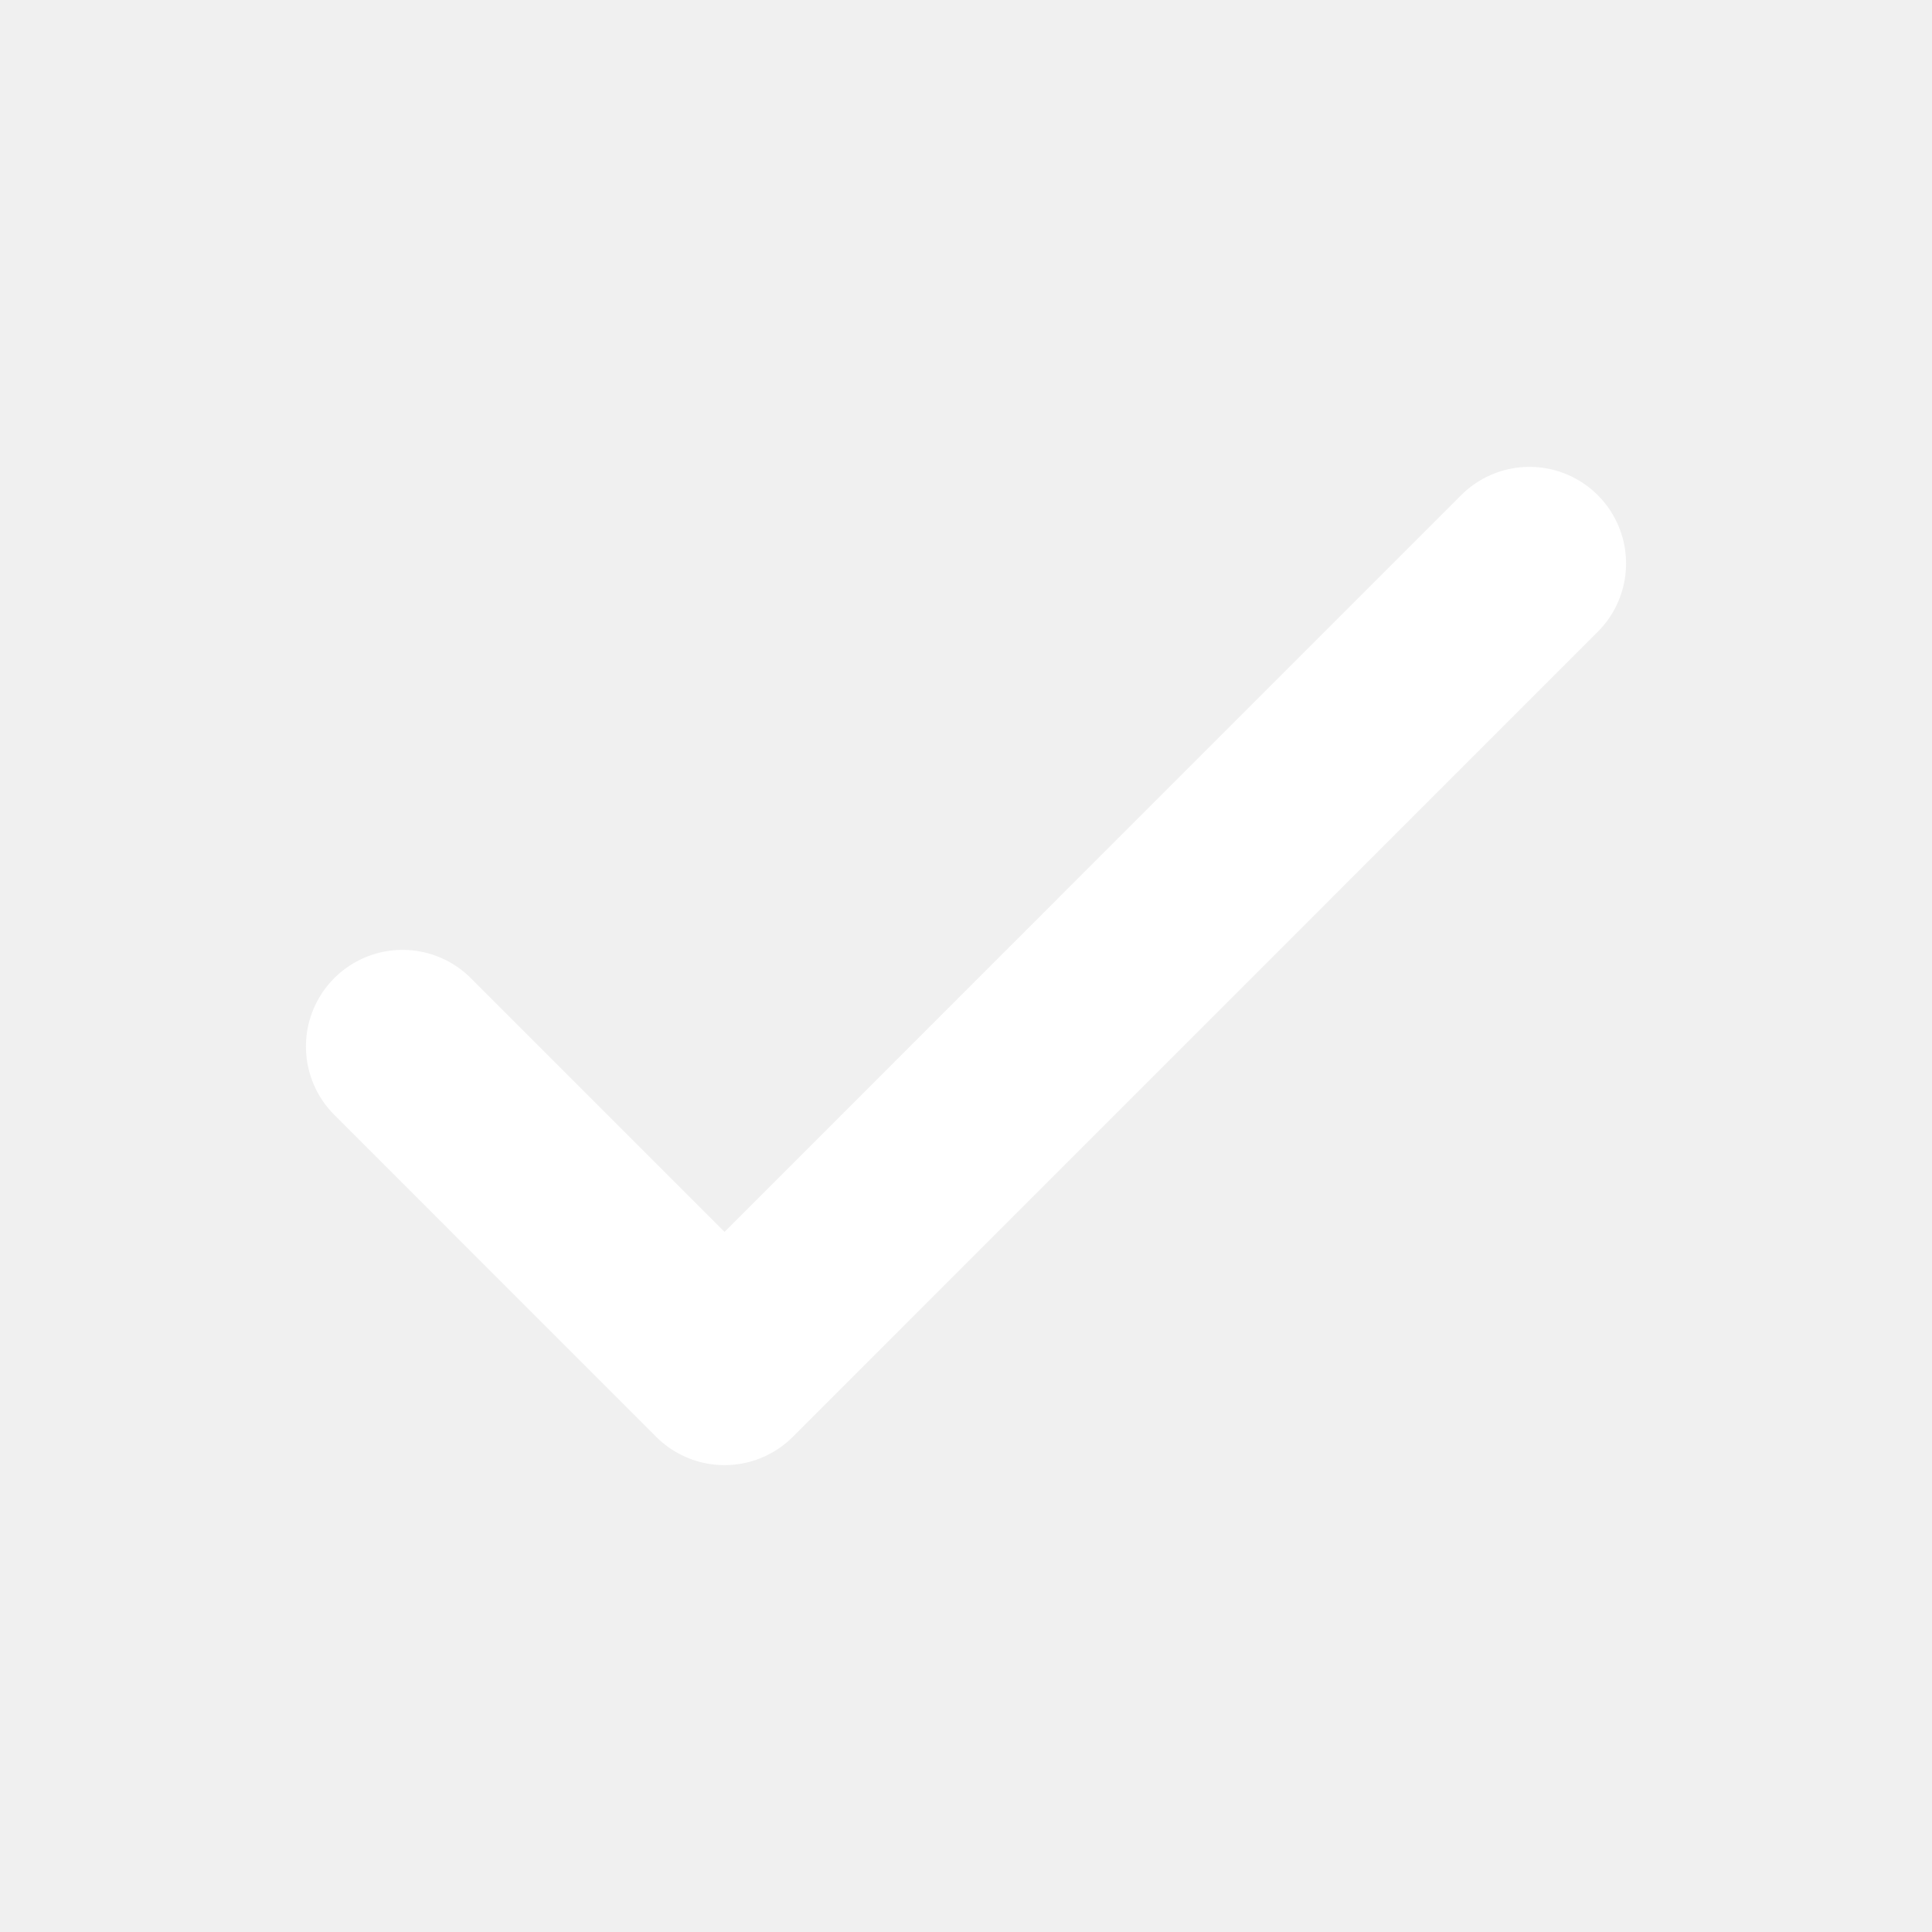
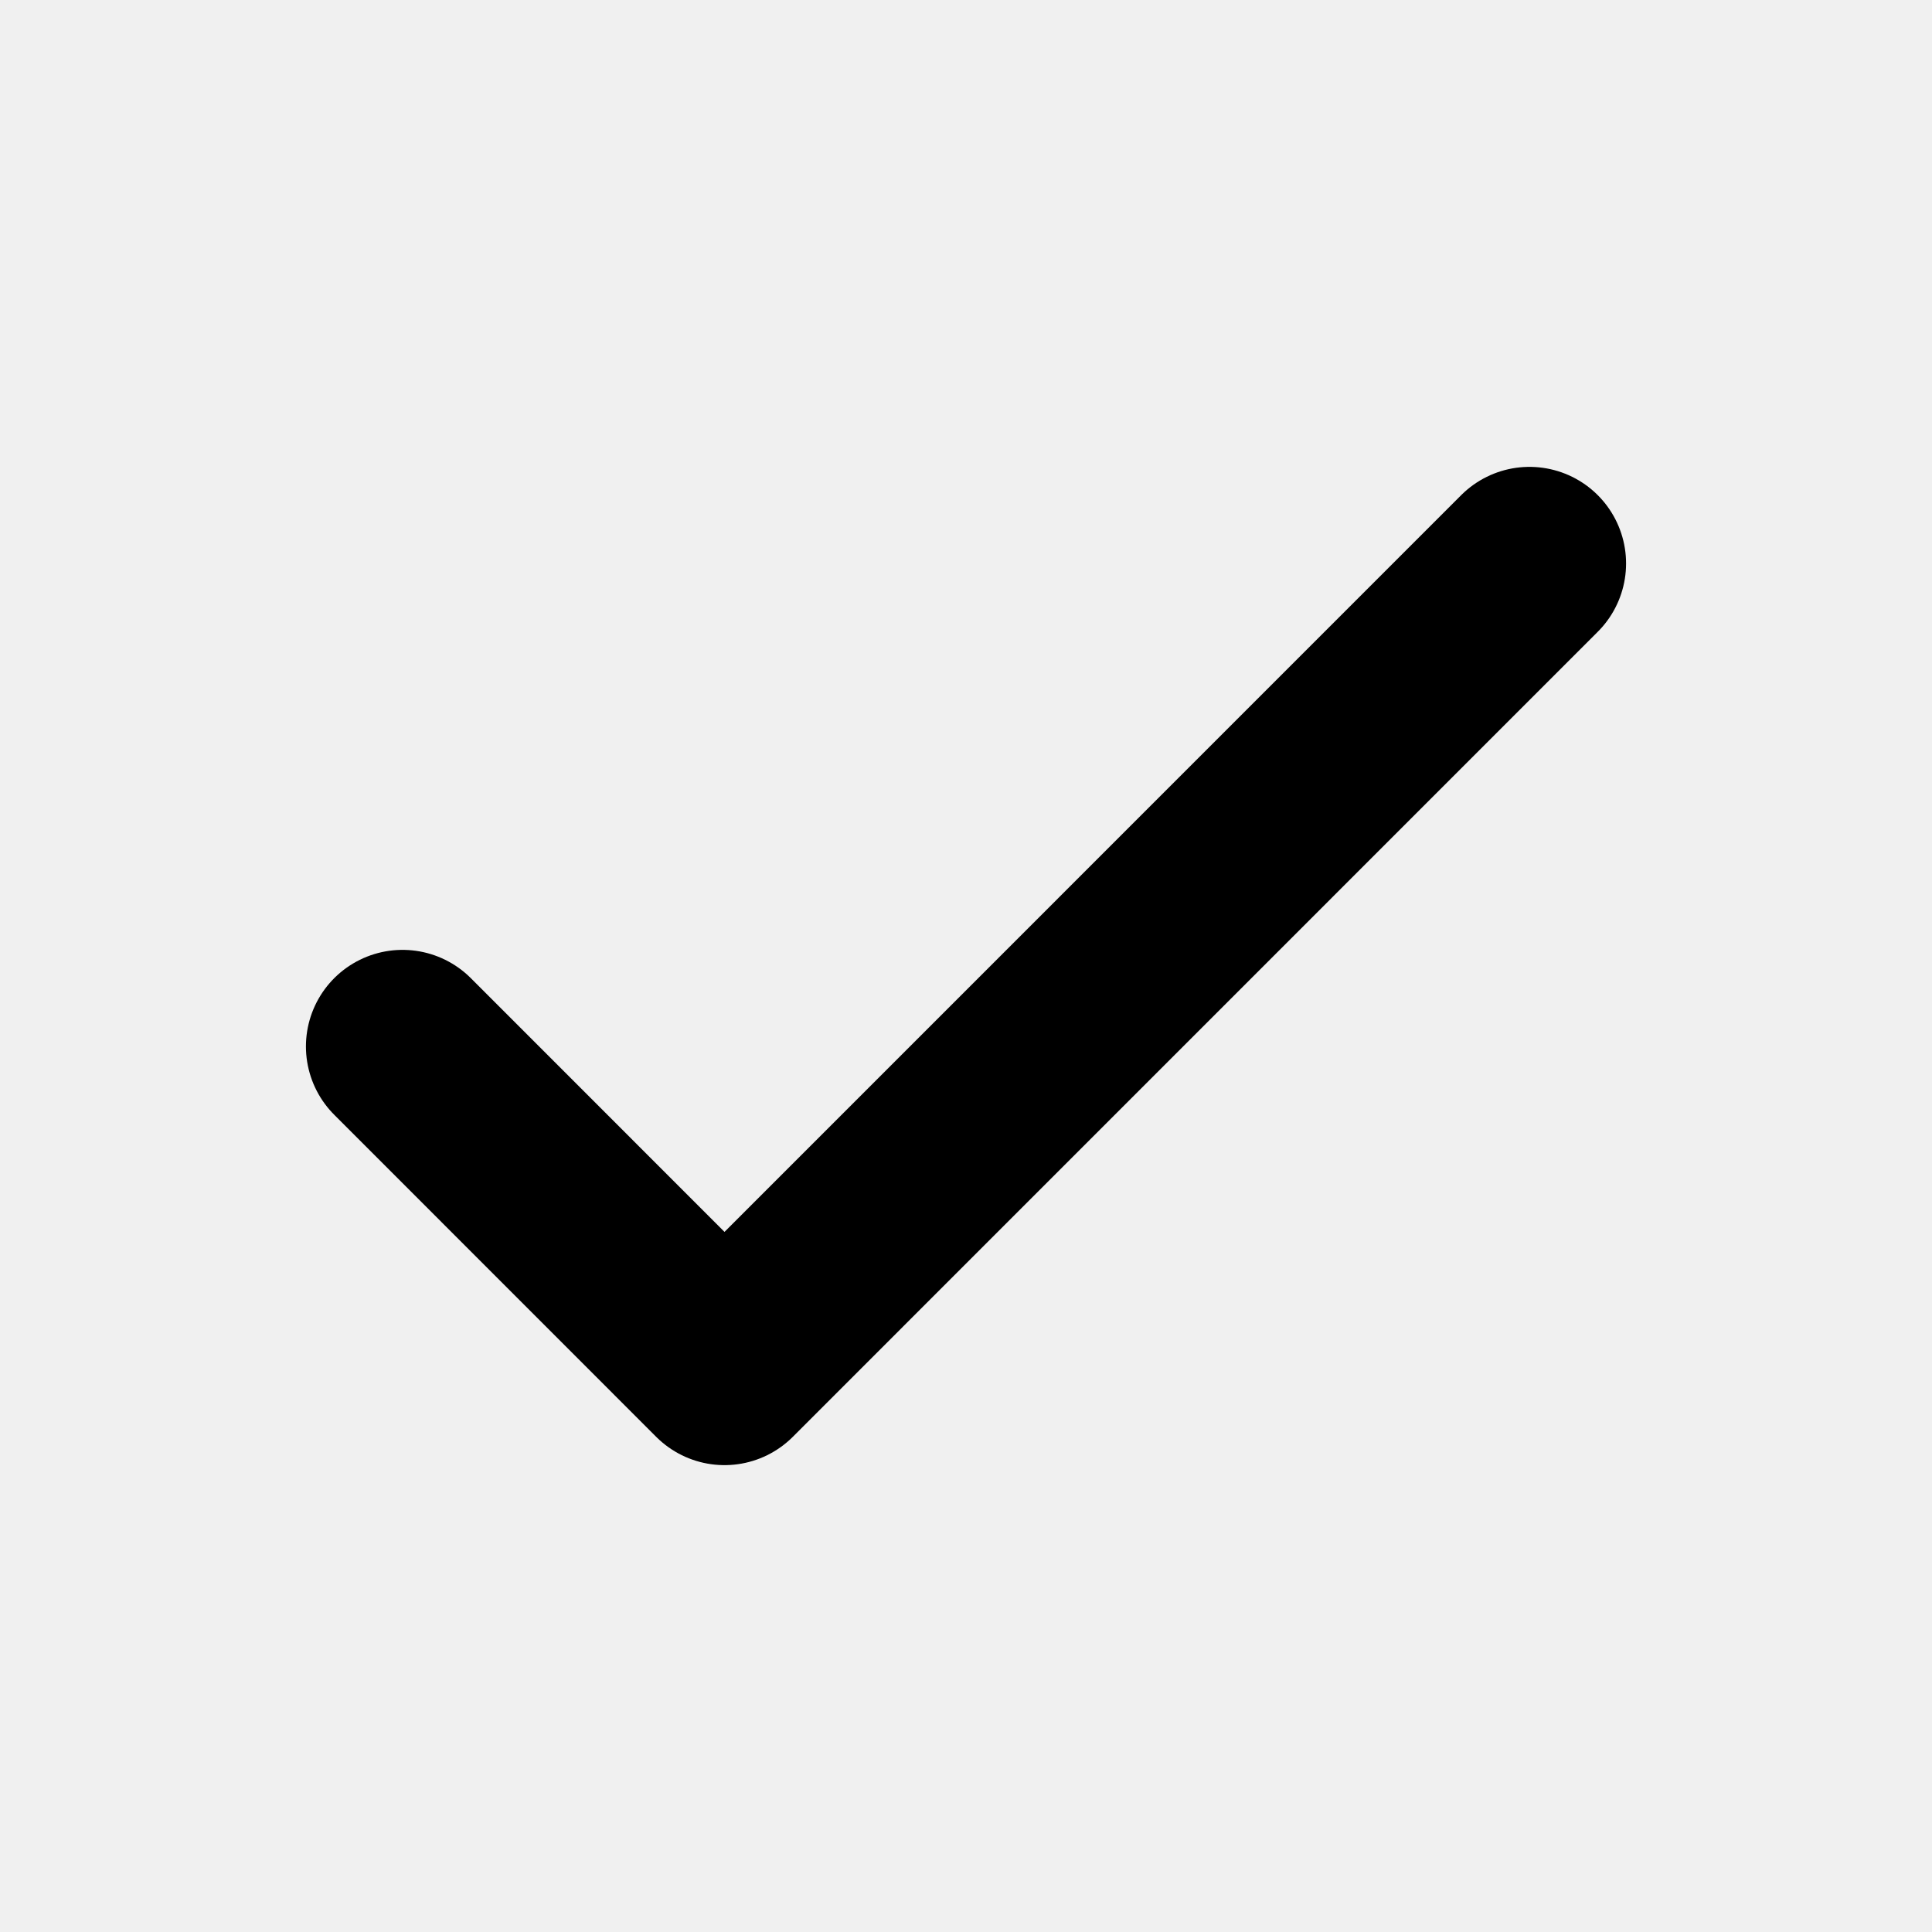
<svg xmlns="http://www.w3.org/2000/svg" width="20" height="20" viewBox="0 0 20 20" fill="none">
-   <path d="M4.167 10.833L7.5 14.167L15.833 5.833" stroke="white" stroke-width="2" stroke-linecap="round" stroke-linejoin="round" />
+   <path d="M4.167 10.833L7.5 14.167L15.833 5.833" stroke="currentColor" stroke-width="2" stroke-linecap="round" stroke-linejoin="round" />
</svg>
